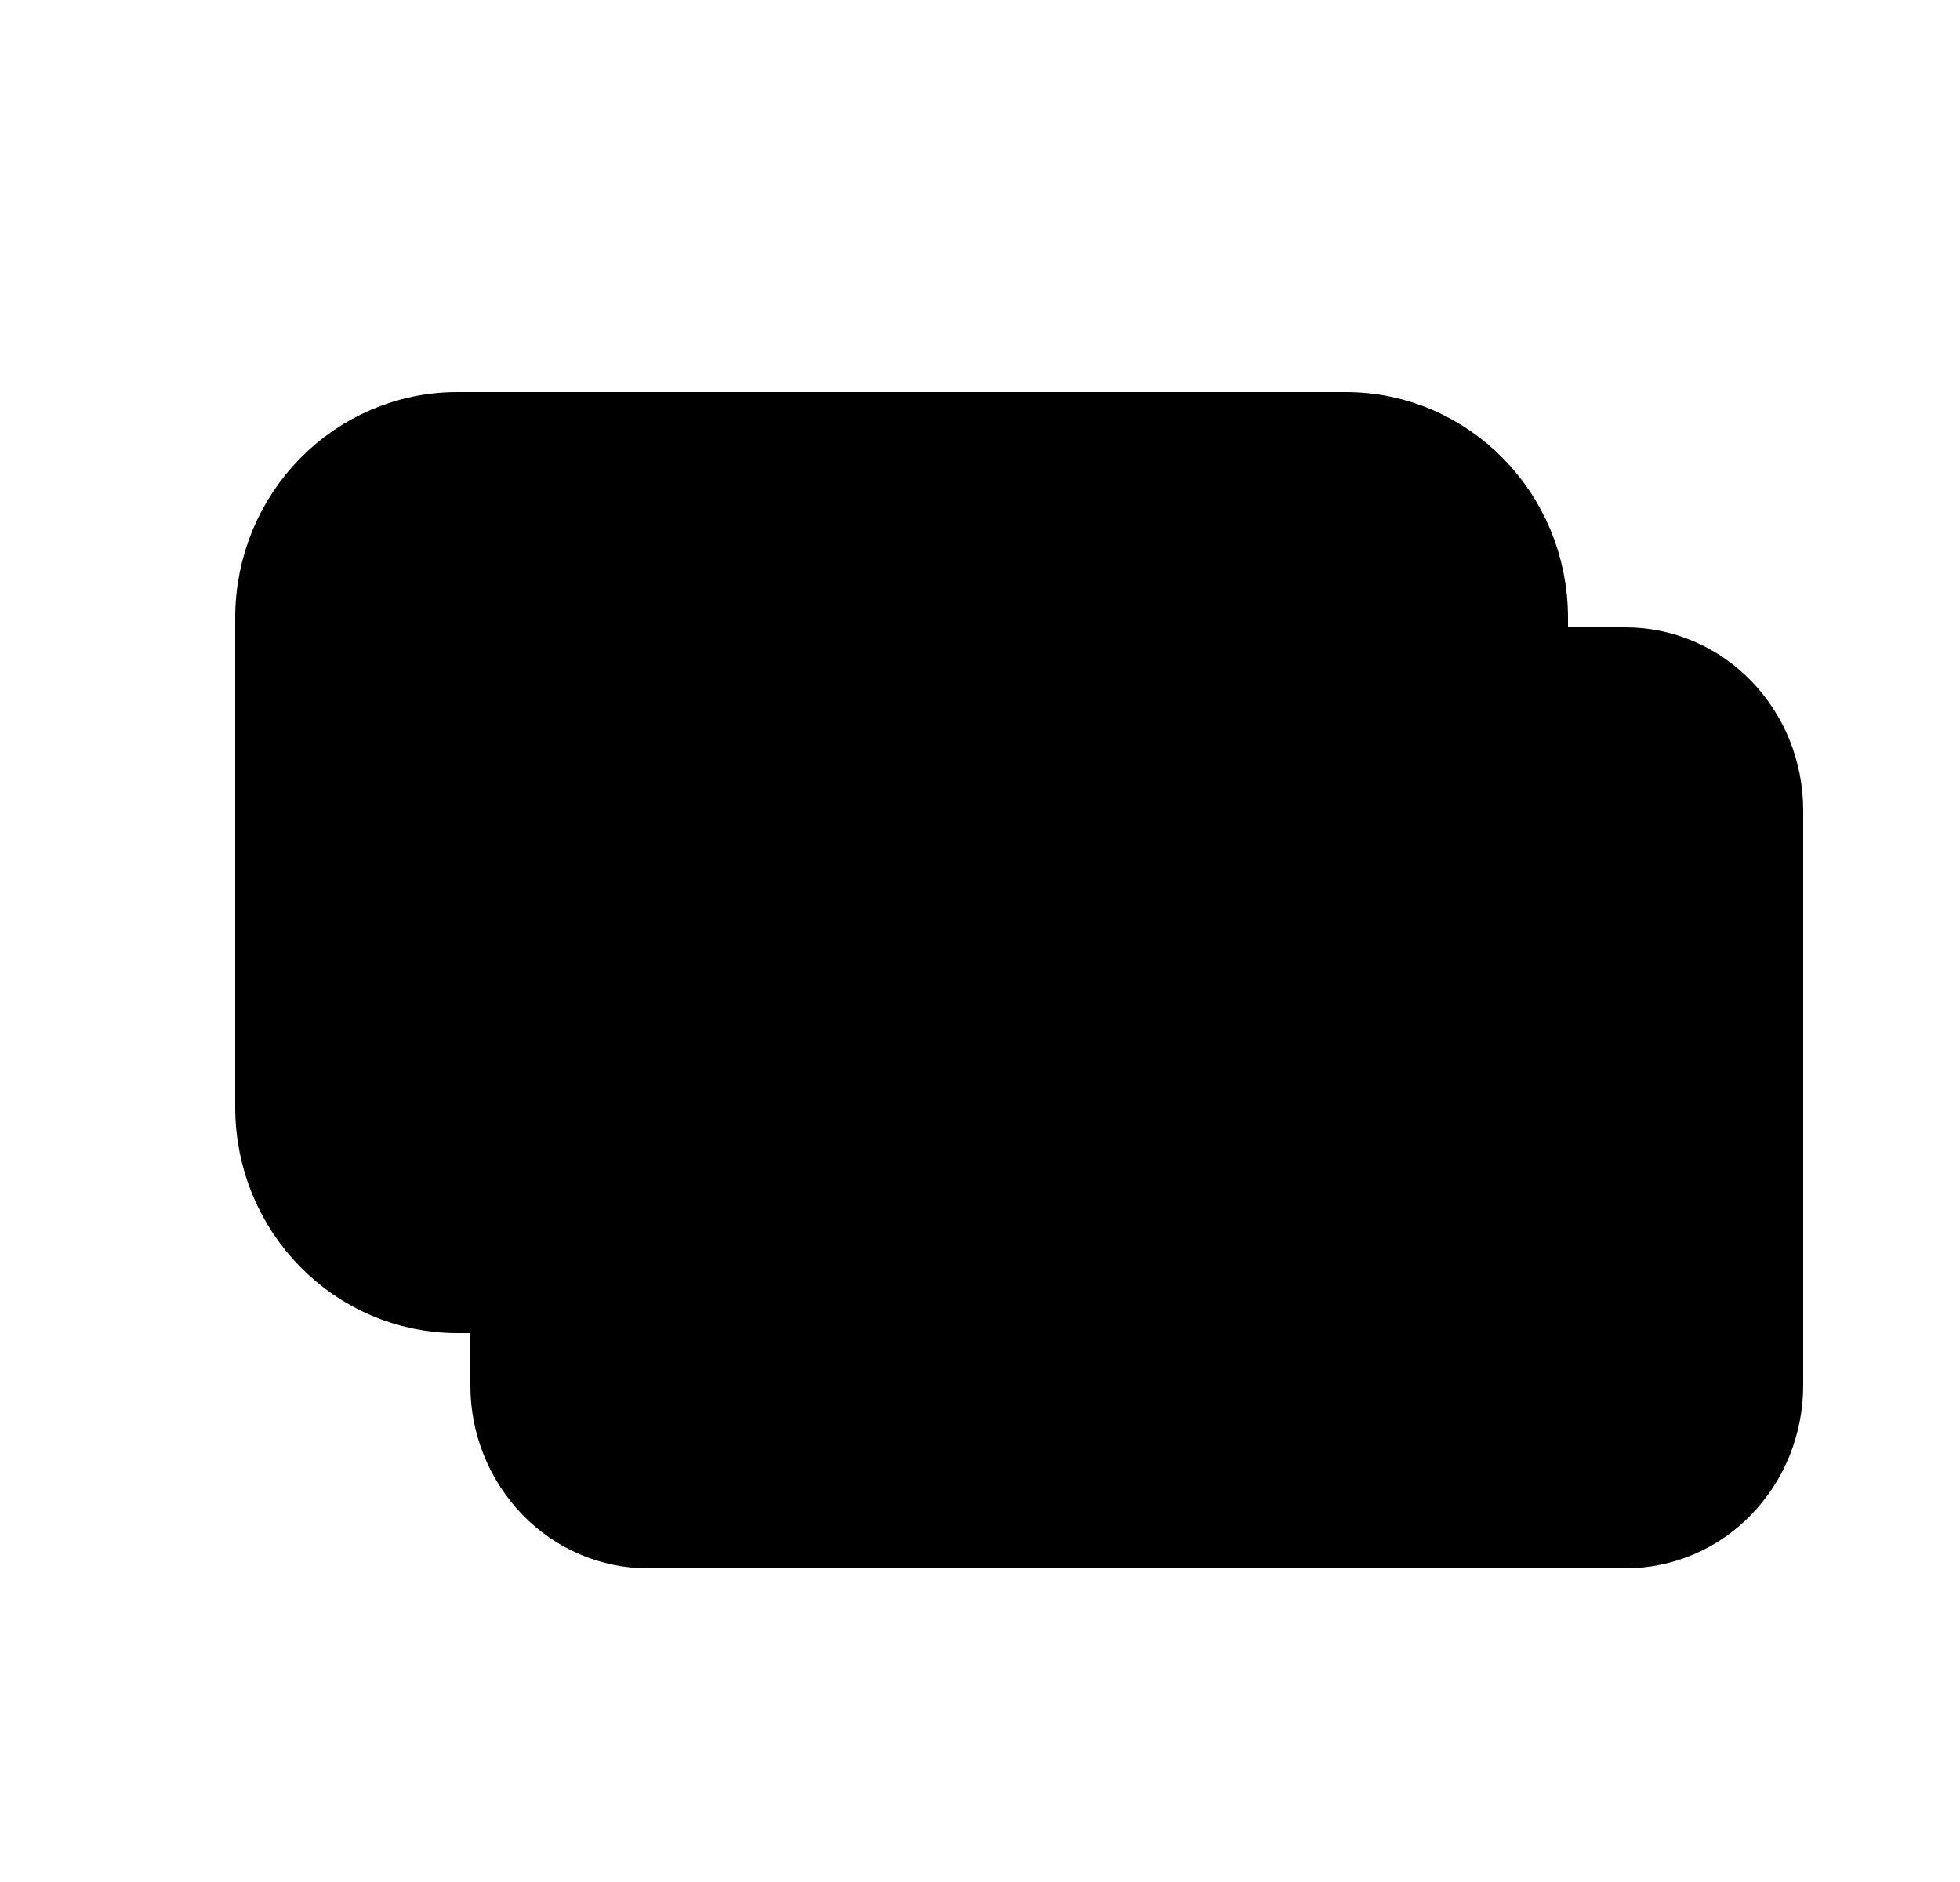
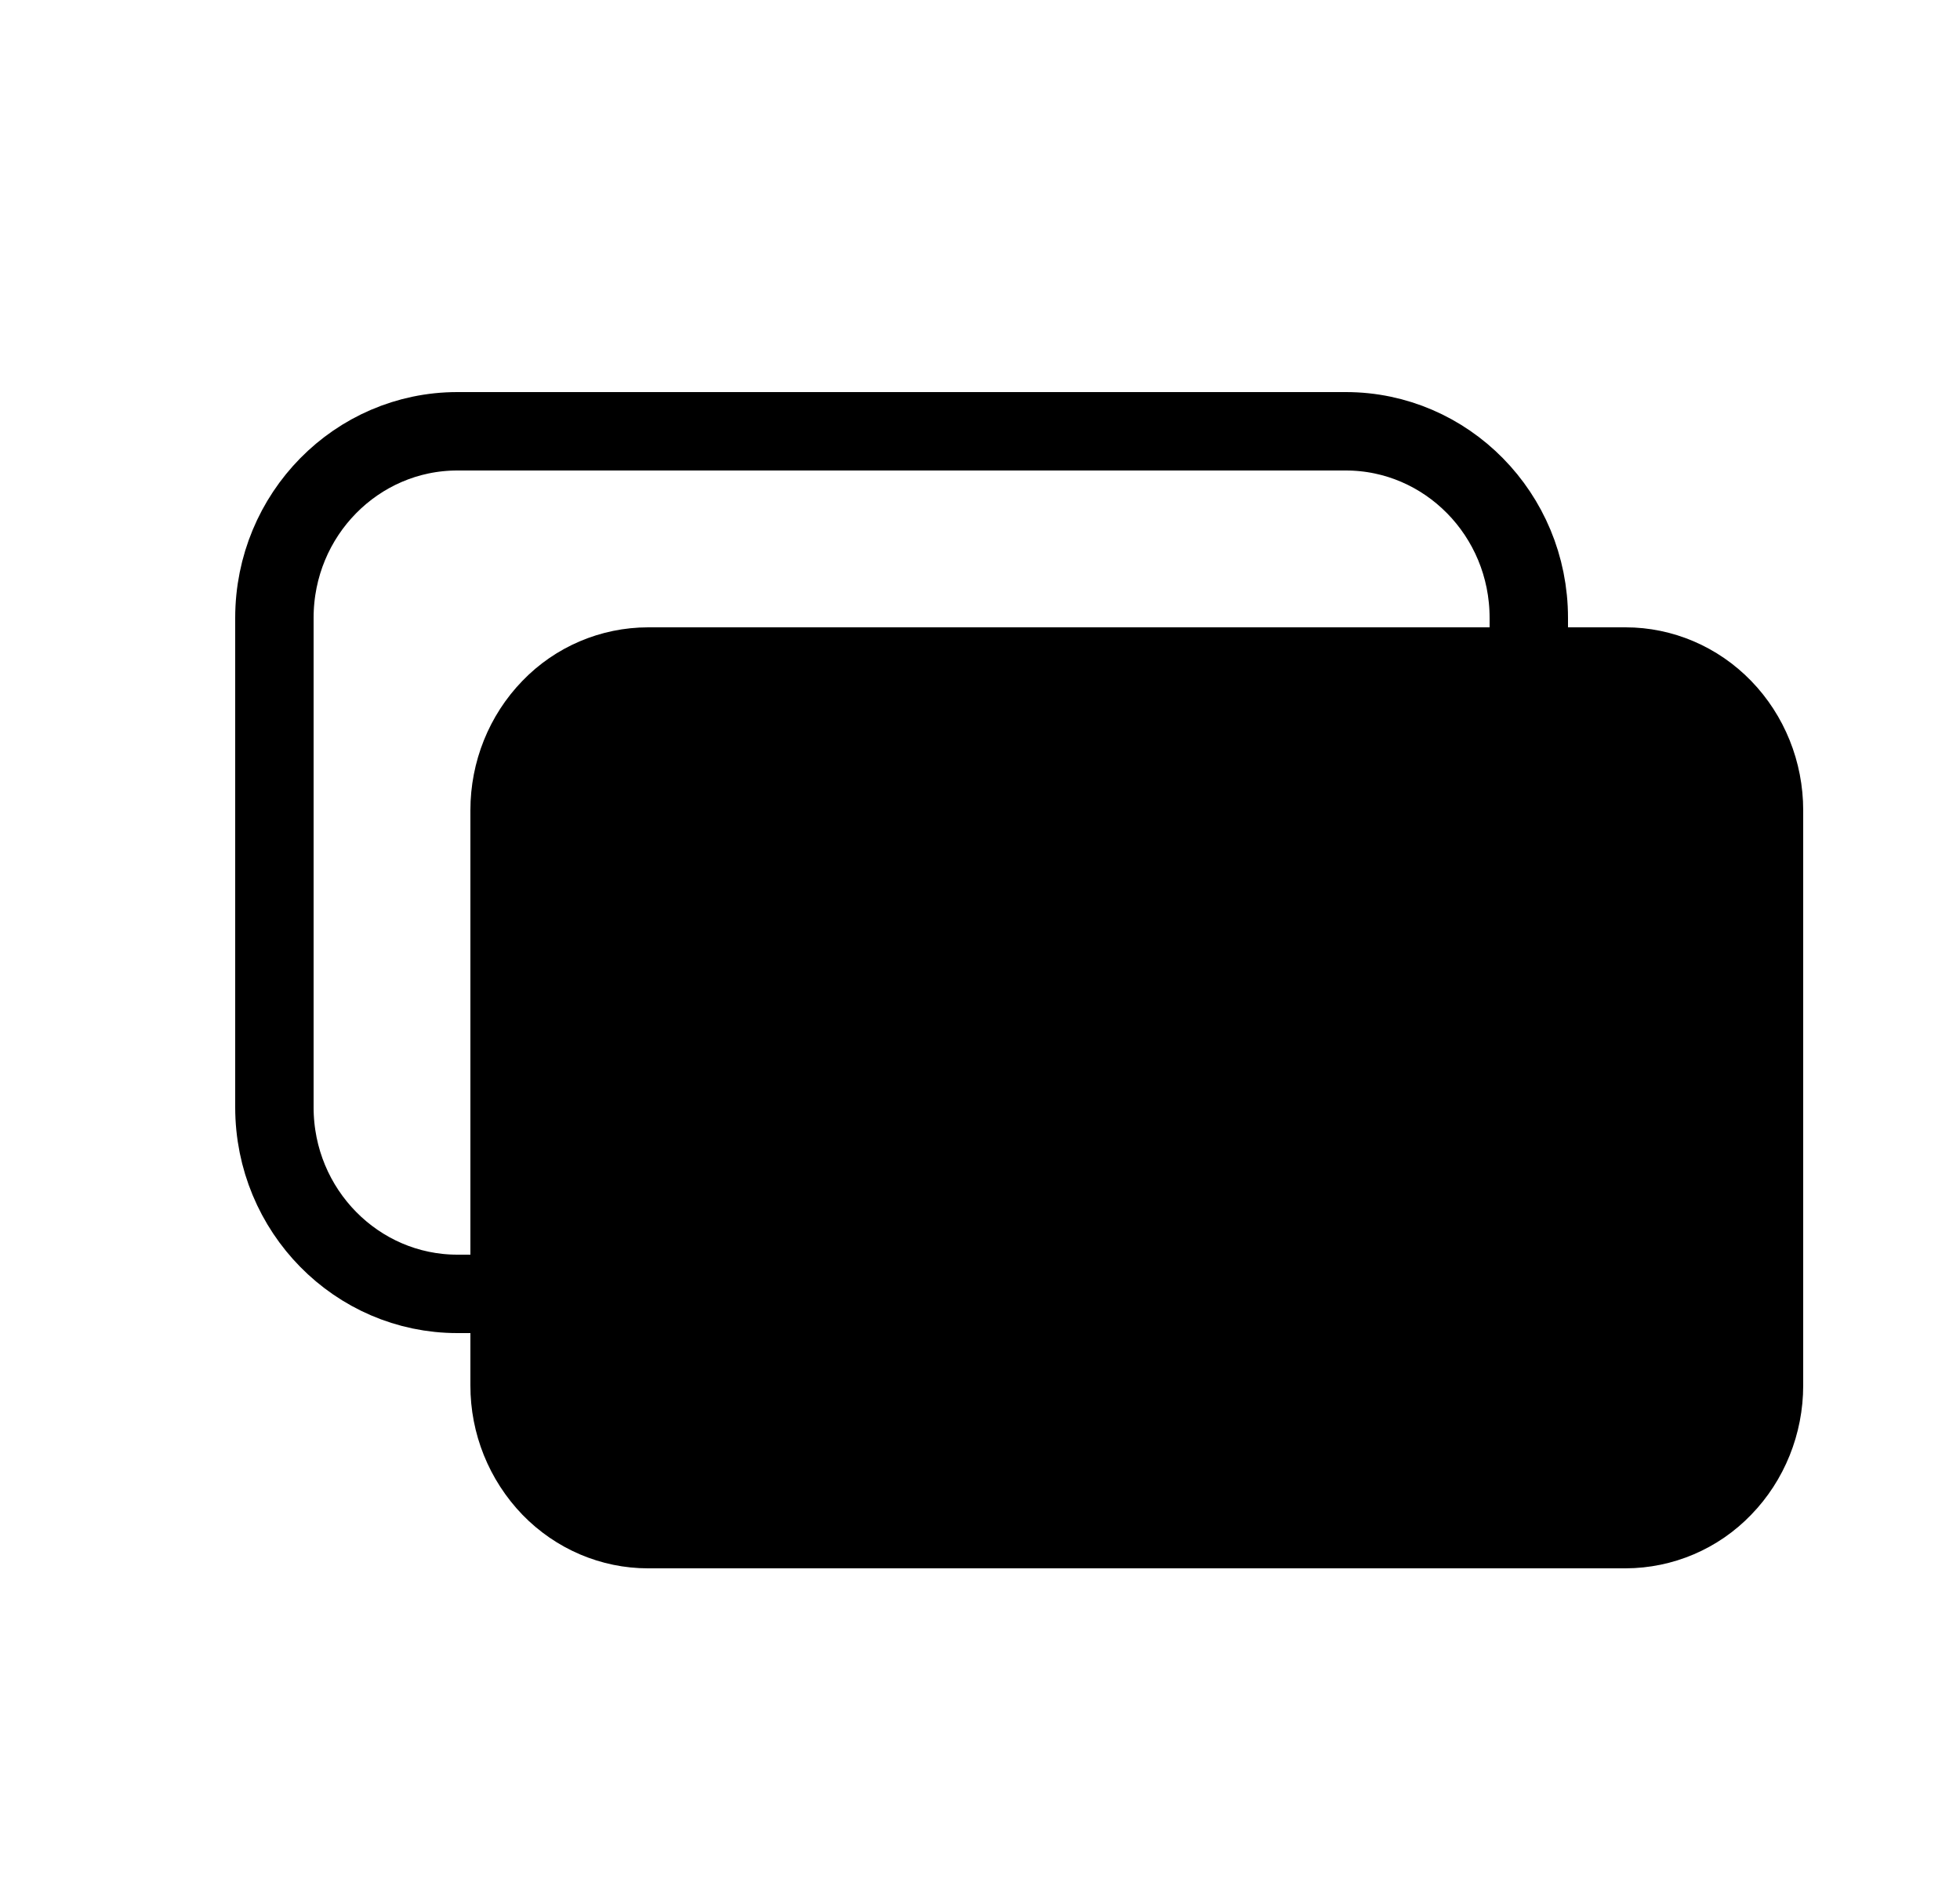
- <svg xmlns="http://www.w3.org/2000/svg" fill="currentColor" viewBox="0 0 25 24">
+ <svg xmlns="http://www.w3.org/2000/svg" fill="none" viewBox="0 0 25 24">
  <g clip-path="url(#a)">
    <path fill="currentColor" fill-rule="evenodd" d="M8.266 8h12.469c.6 0 1.177.246 1.601.683.425.438.664 1.03.664 1.65v7.335c0 .618-.239 1.212-.664 1.649a2.23 2.23 0 0 1-1.601.683H8.265c-.6 0-1.177-.246-1.601-.683A2.37 2.37 0 0 1 6 17.667v-7.335c0-.618.238-1.211.663-1.649A2.23 2.23 0 0 1 8.266 8" clip-rule="evenodd" />
    <path stroke="currentColor" d="M3.5 7.88c0-1.322 1.052-2.38 2.333-2.38h11.334c1.28 0 2.333 1.058 2.333 2.38v6.24c0 1.322-1.052 2.38-2.333 2.38H5.833c-1.28 0-2.333-1.058-2.333-2.38z" />
  </g>
  <defs>
    <clipPath id="a">
      <rect width="24" height="24" fill="currentColor" transform="translate(.571)" />
    </clipPath>
  </defs>
</svg>
